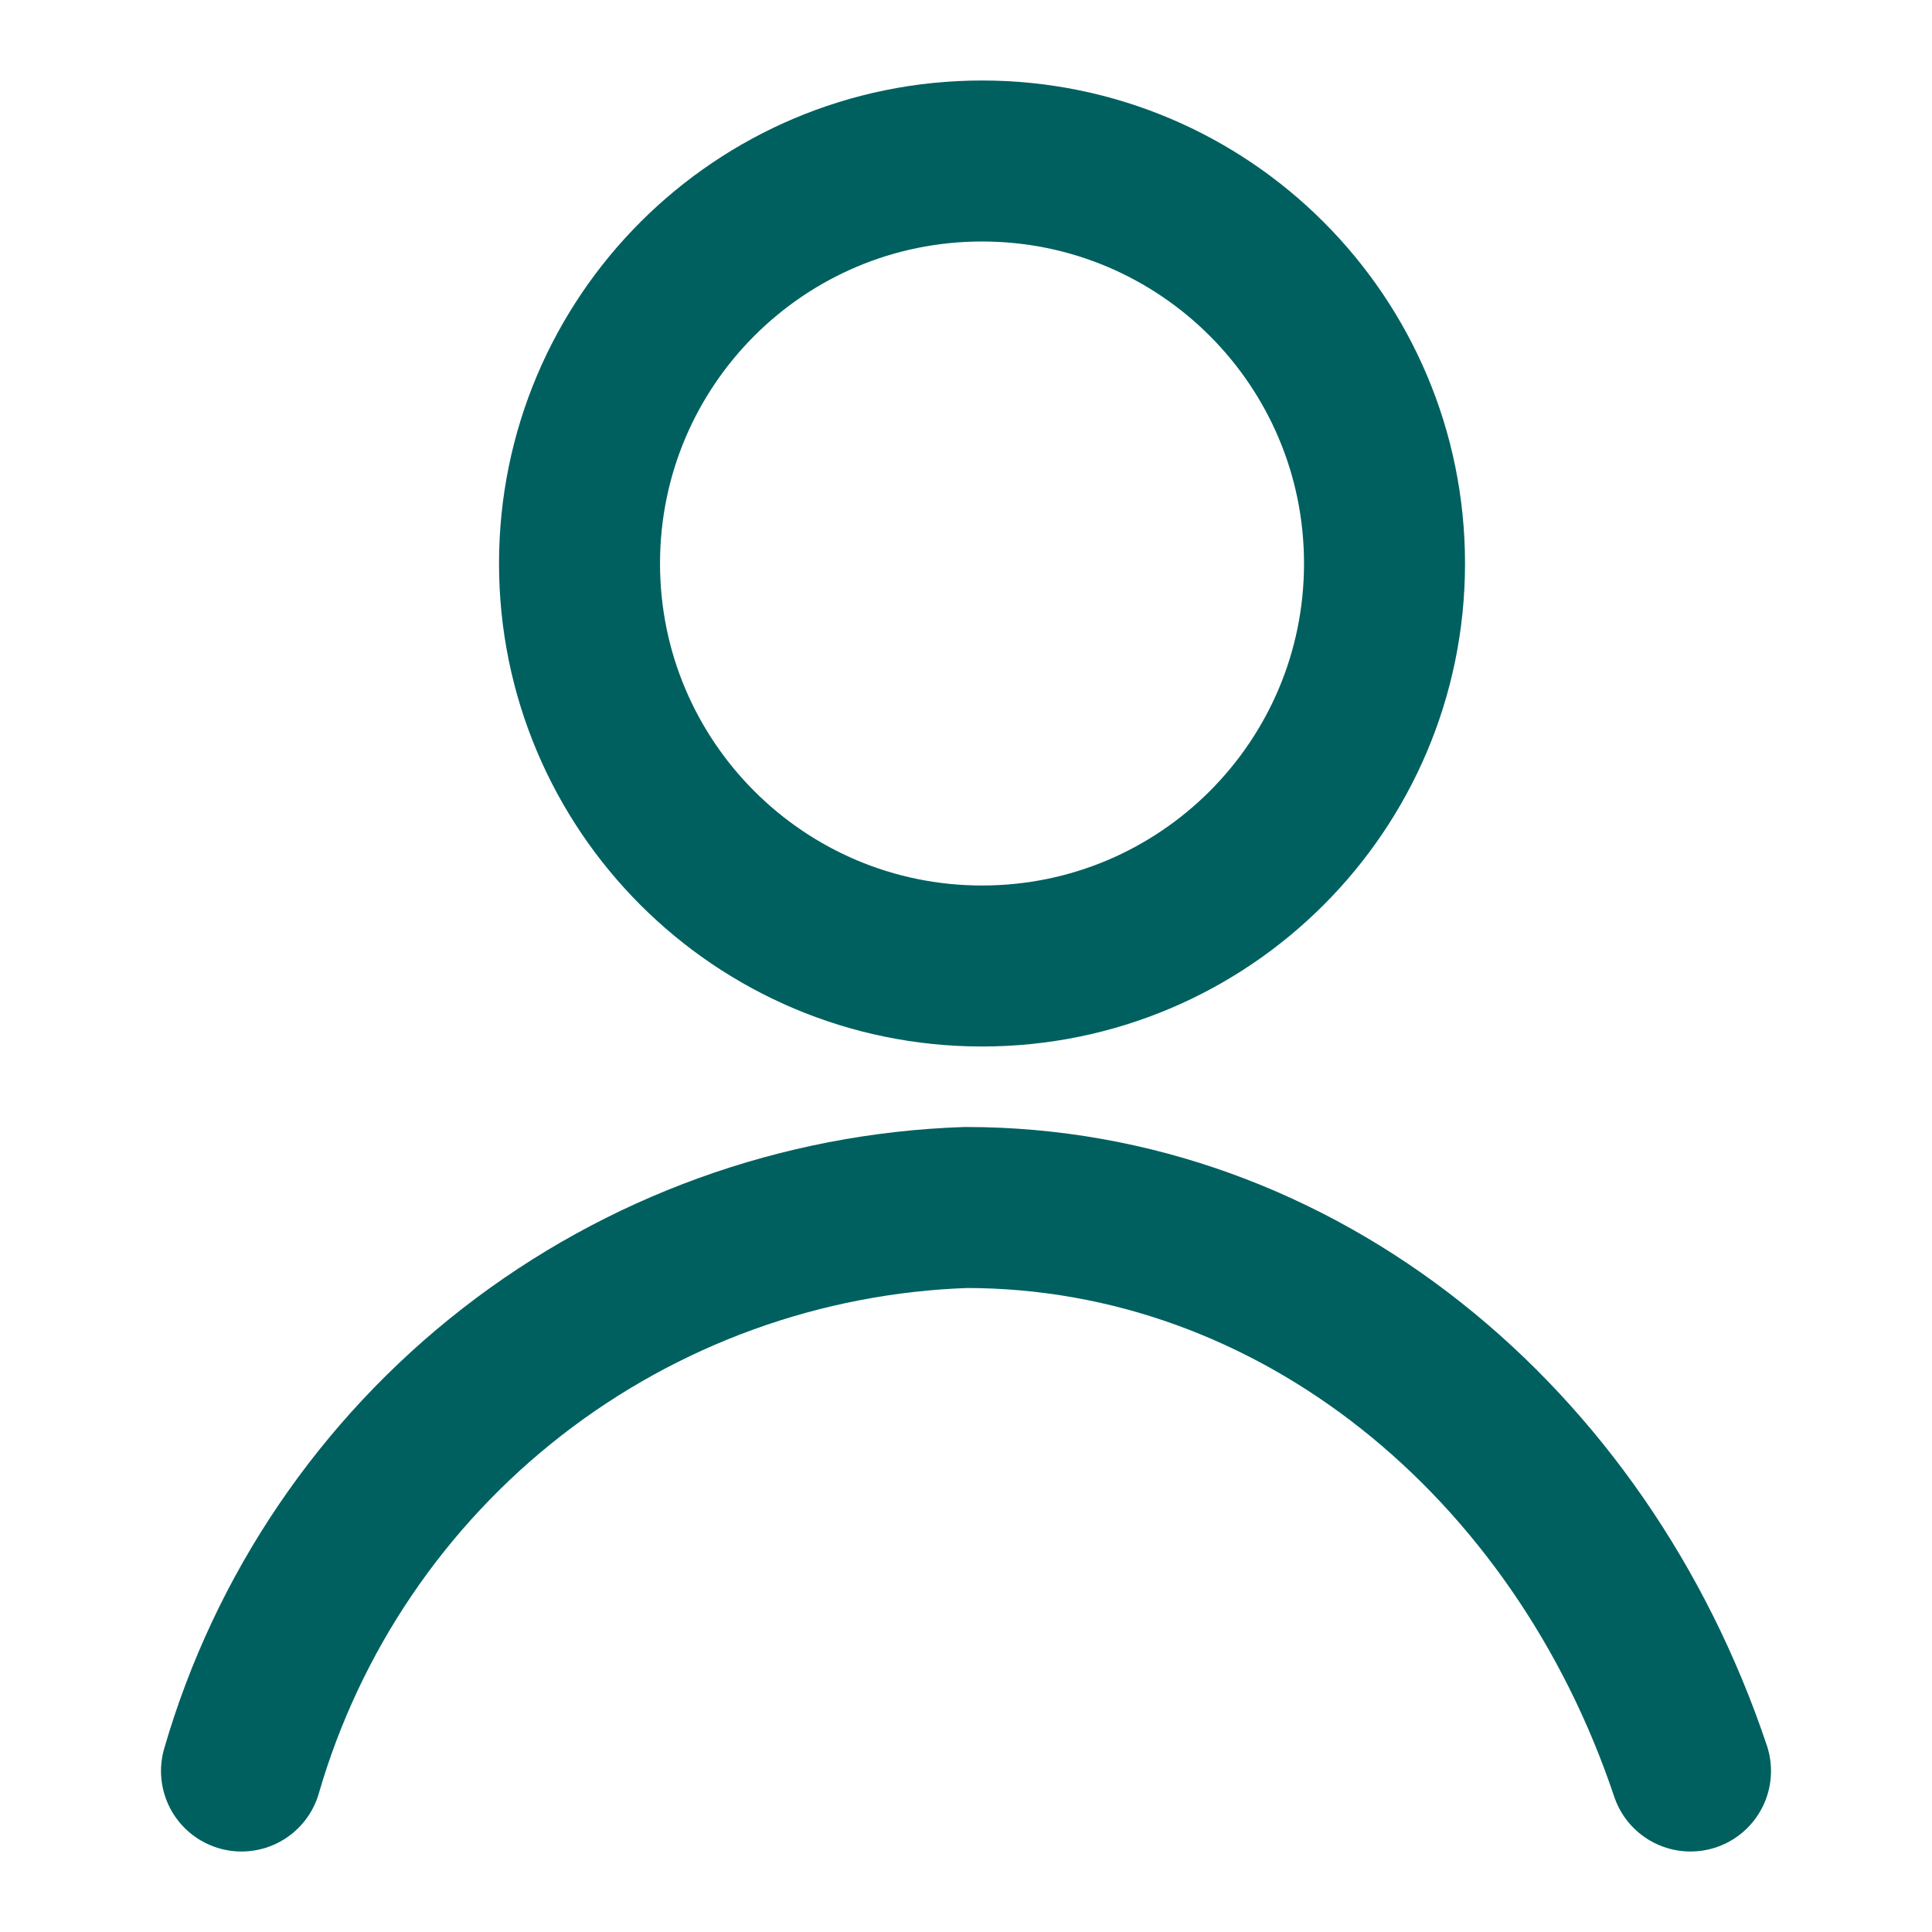
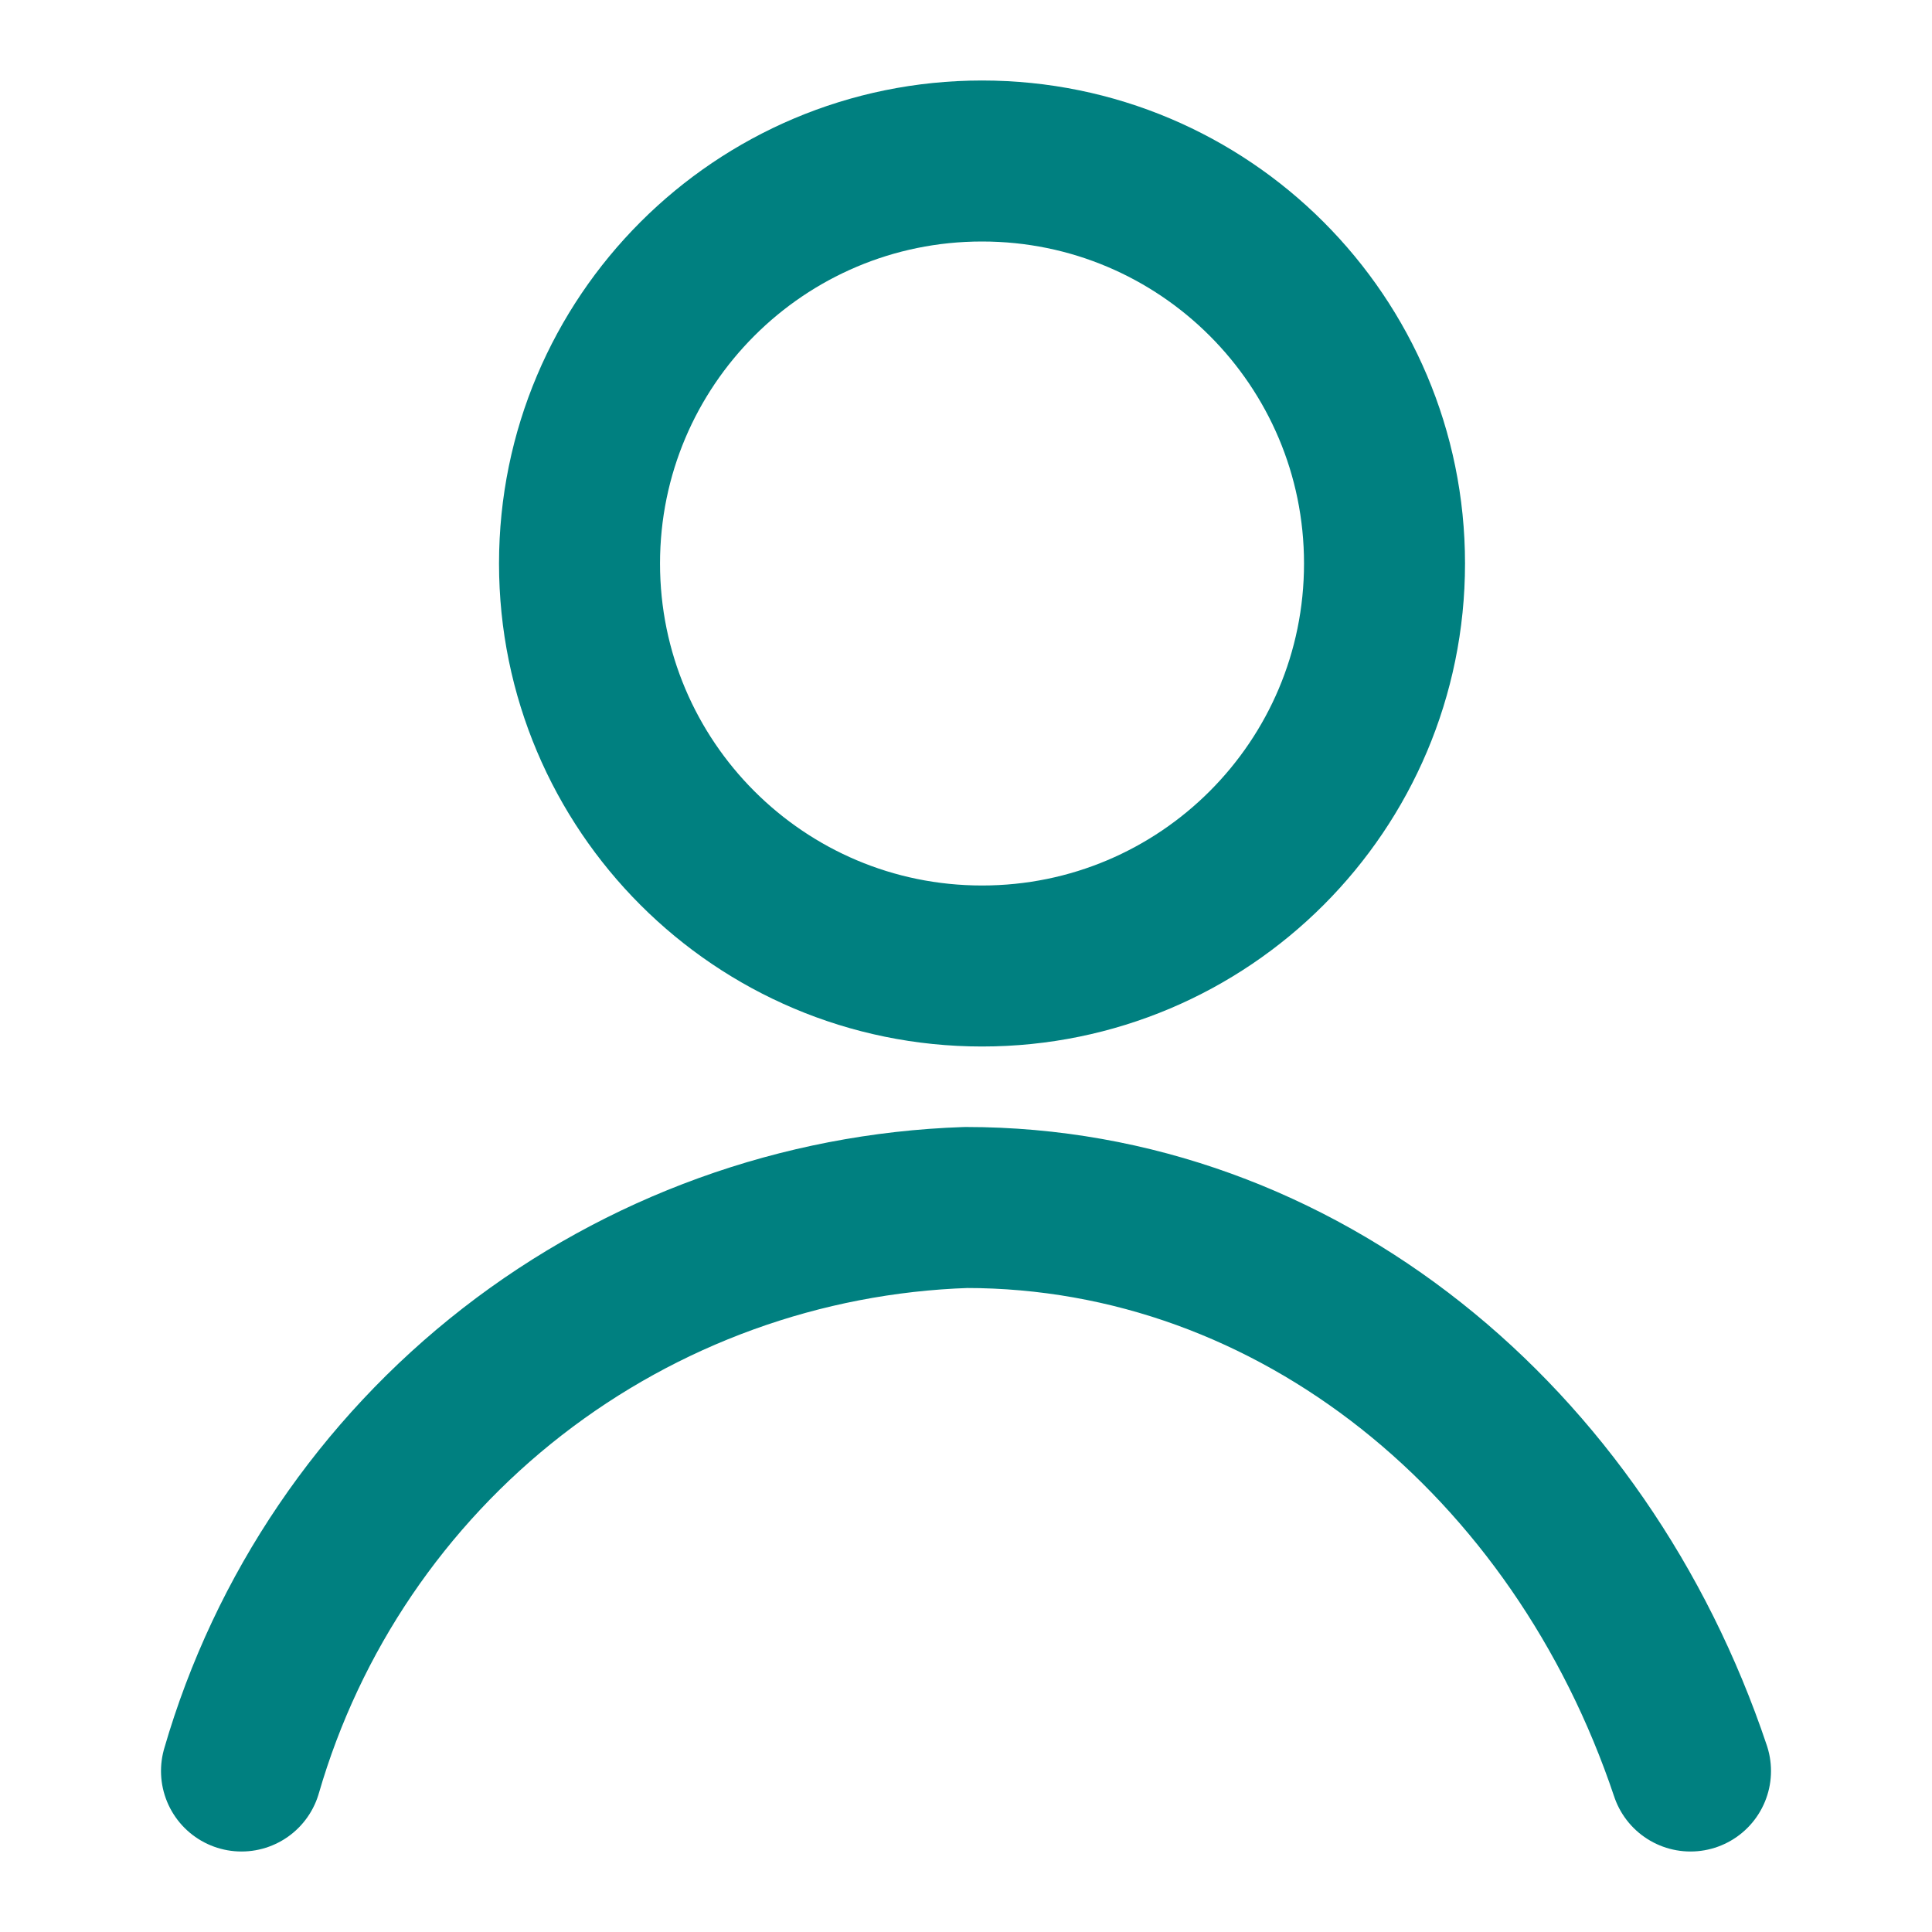
<svg xmlns="http://www.w3.org/2000/svg" width="24" height="24" viewBox="0 0 24 24" fill="none">
-   <path d="M12.199 12C14.961 12 17.199 9.761 17.199 7C17.199 4.239 14.961 2 12.199 2C9.438 2 7.199 4.239 7.199 7C7.199 9.761 9.438 12 12.199 12Z" stroke="#006060" stroke-width="2" stroke-linecap="round" stroke-linejoin="round" />
-   <path d="M3 22C3.57 20.033 4.748 18.297 6.364 17.04C7.981 15.783 9.953 15.069 12 15C16.12 15 19.63 17.91 21 22" stroke="#006060" stroke-width="2" stroke-linecap="round" stroke-linejoin="round" />
+   <path d="M12.199 12C14.961 12 17.199 9.761 17.199 7C17.199 4.239 14.961 2 12.199 2C9.438 2 7.199 4.239 7.199 7C7.199 9.761 9.438 12 12.199 12Z" stroke="#008080" stroke-width="2" stroke-linecap="round" stroke-linejoin="round" />
+   <path d="M3 22C3.57 20.033 4.748 18.297 6.364 17.04C7.981 15.783 9.953 15.069 12 15C16.12 15 19.63 17.91 21 22" stroke="#008080" stroke-width="2" stroke-linecap="round" stroke-linejoin="round" />
</svg>
